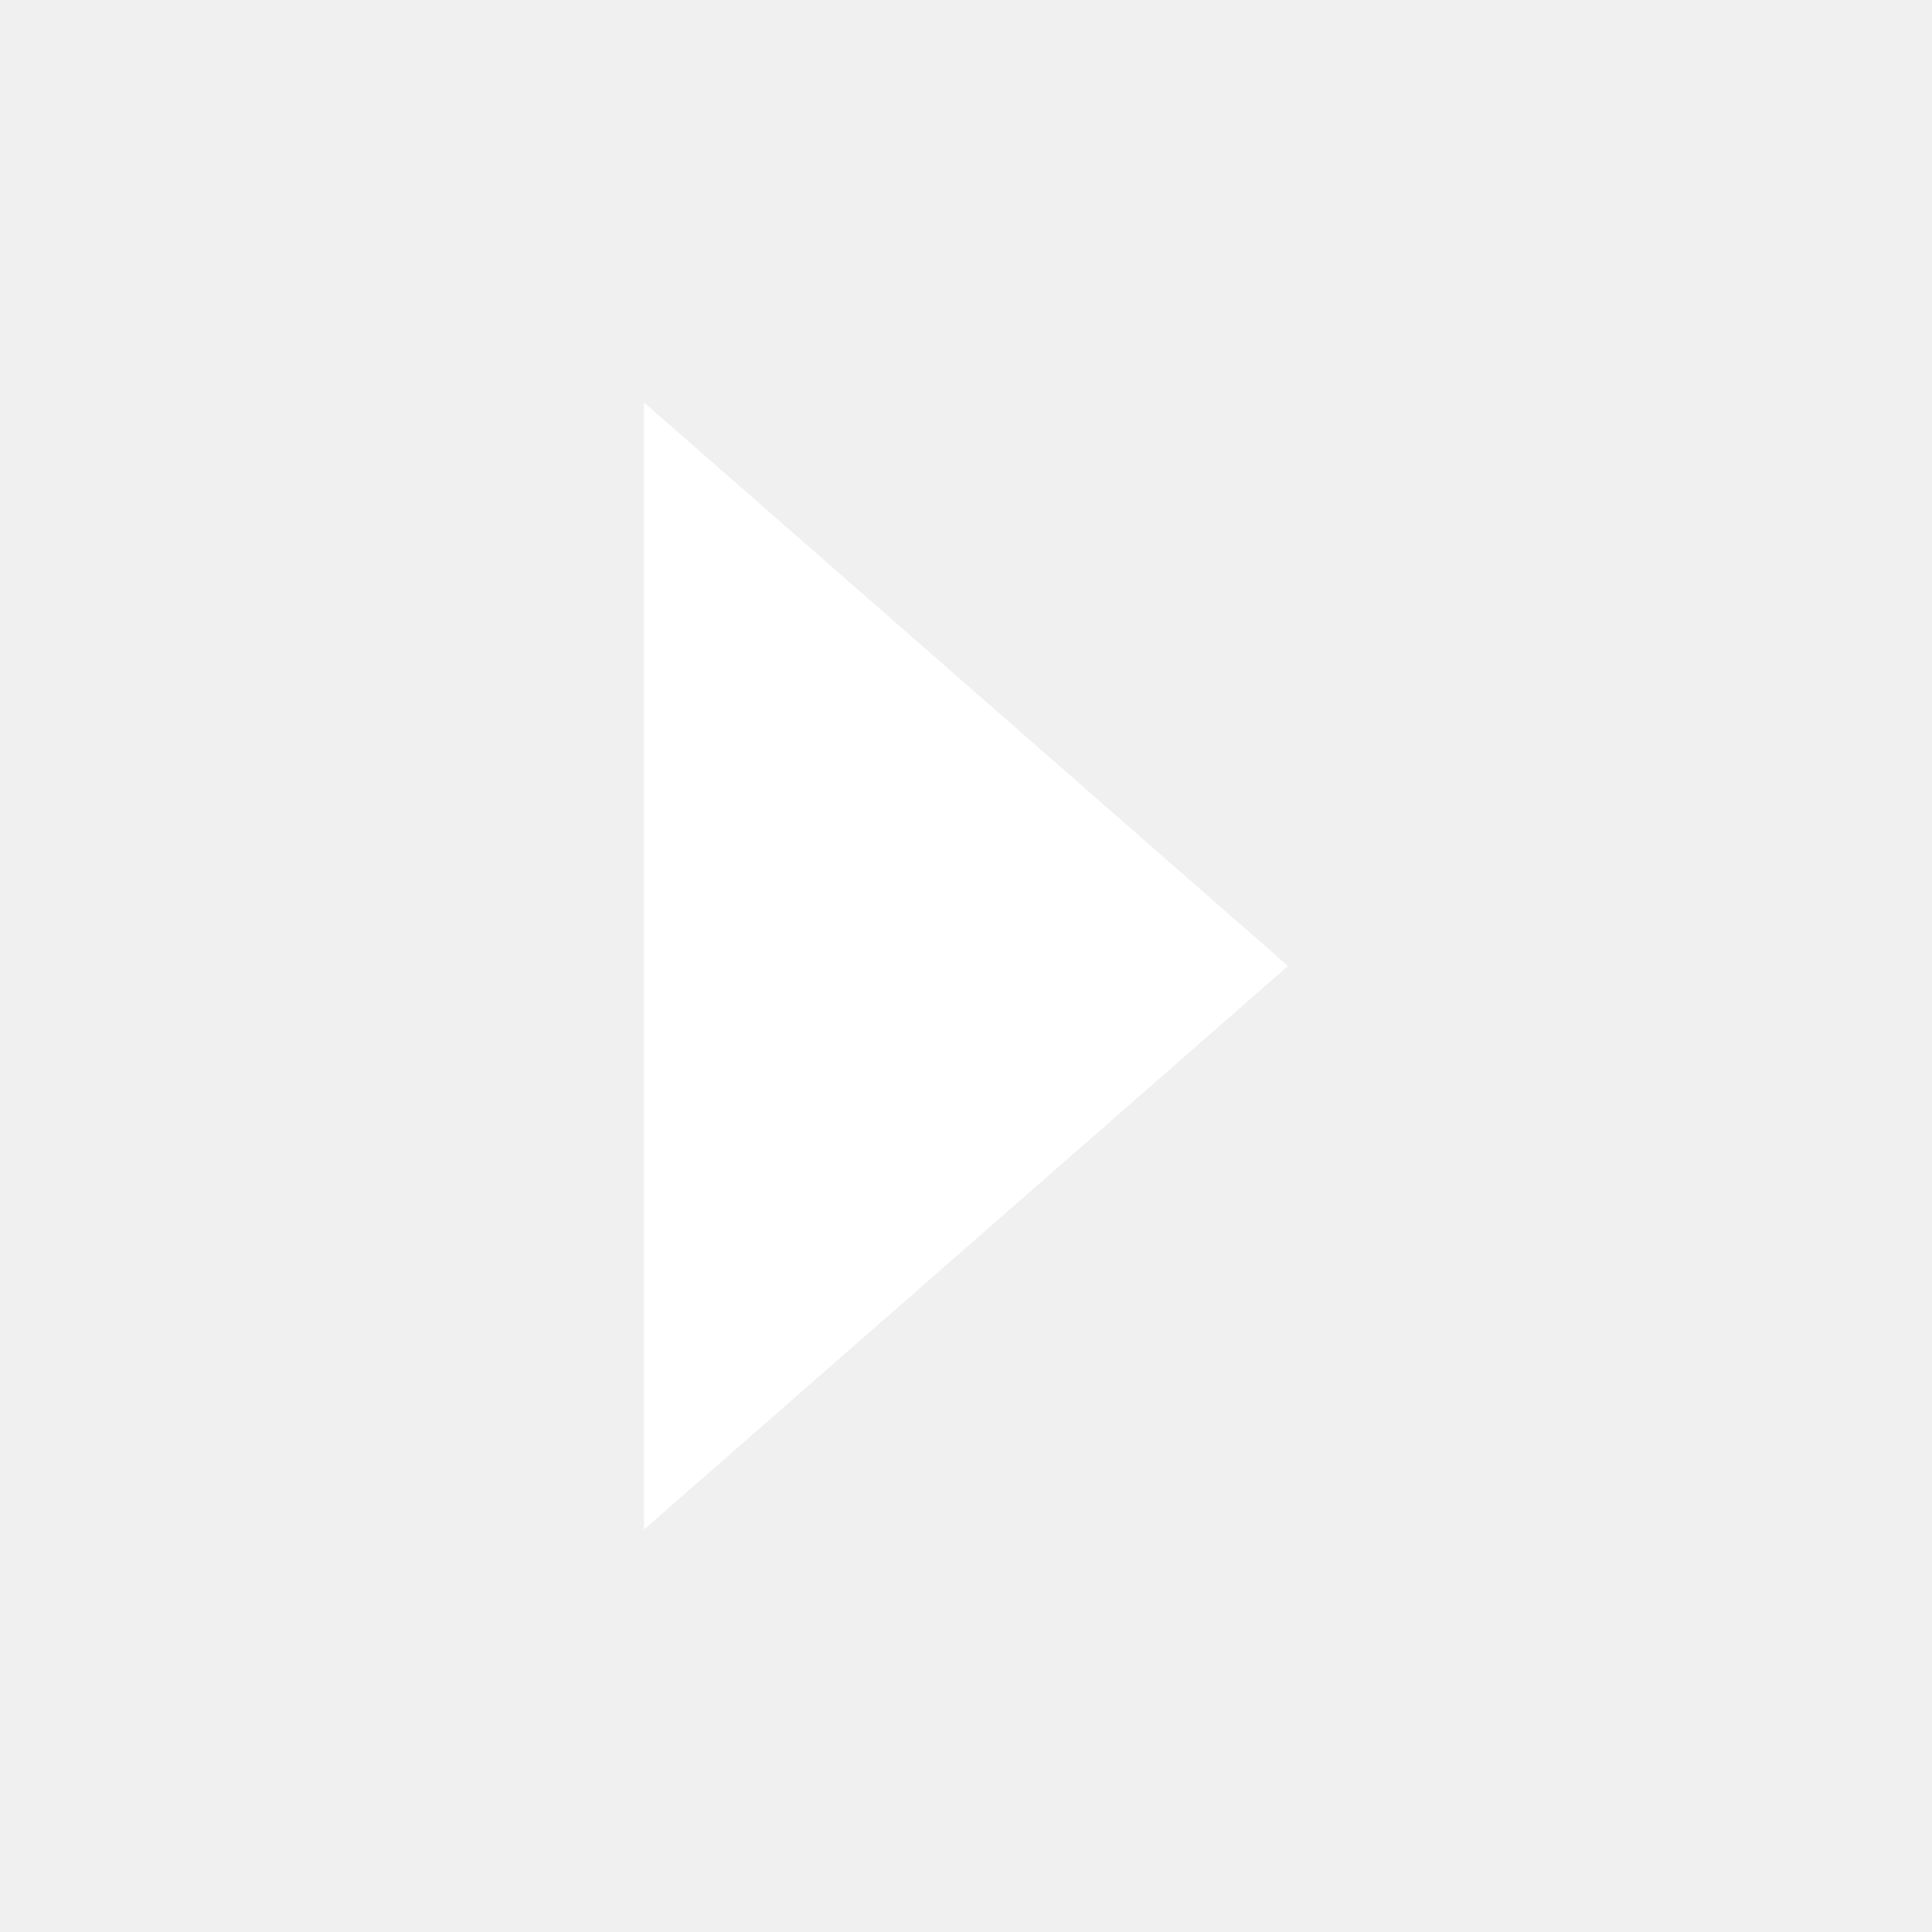
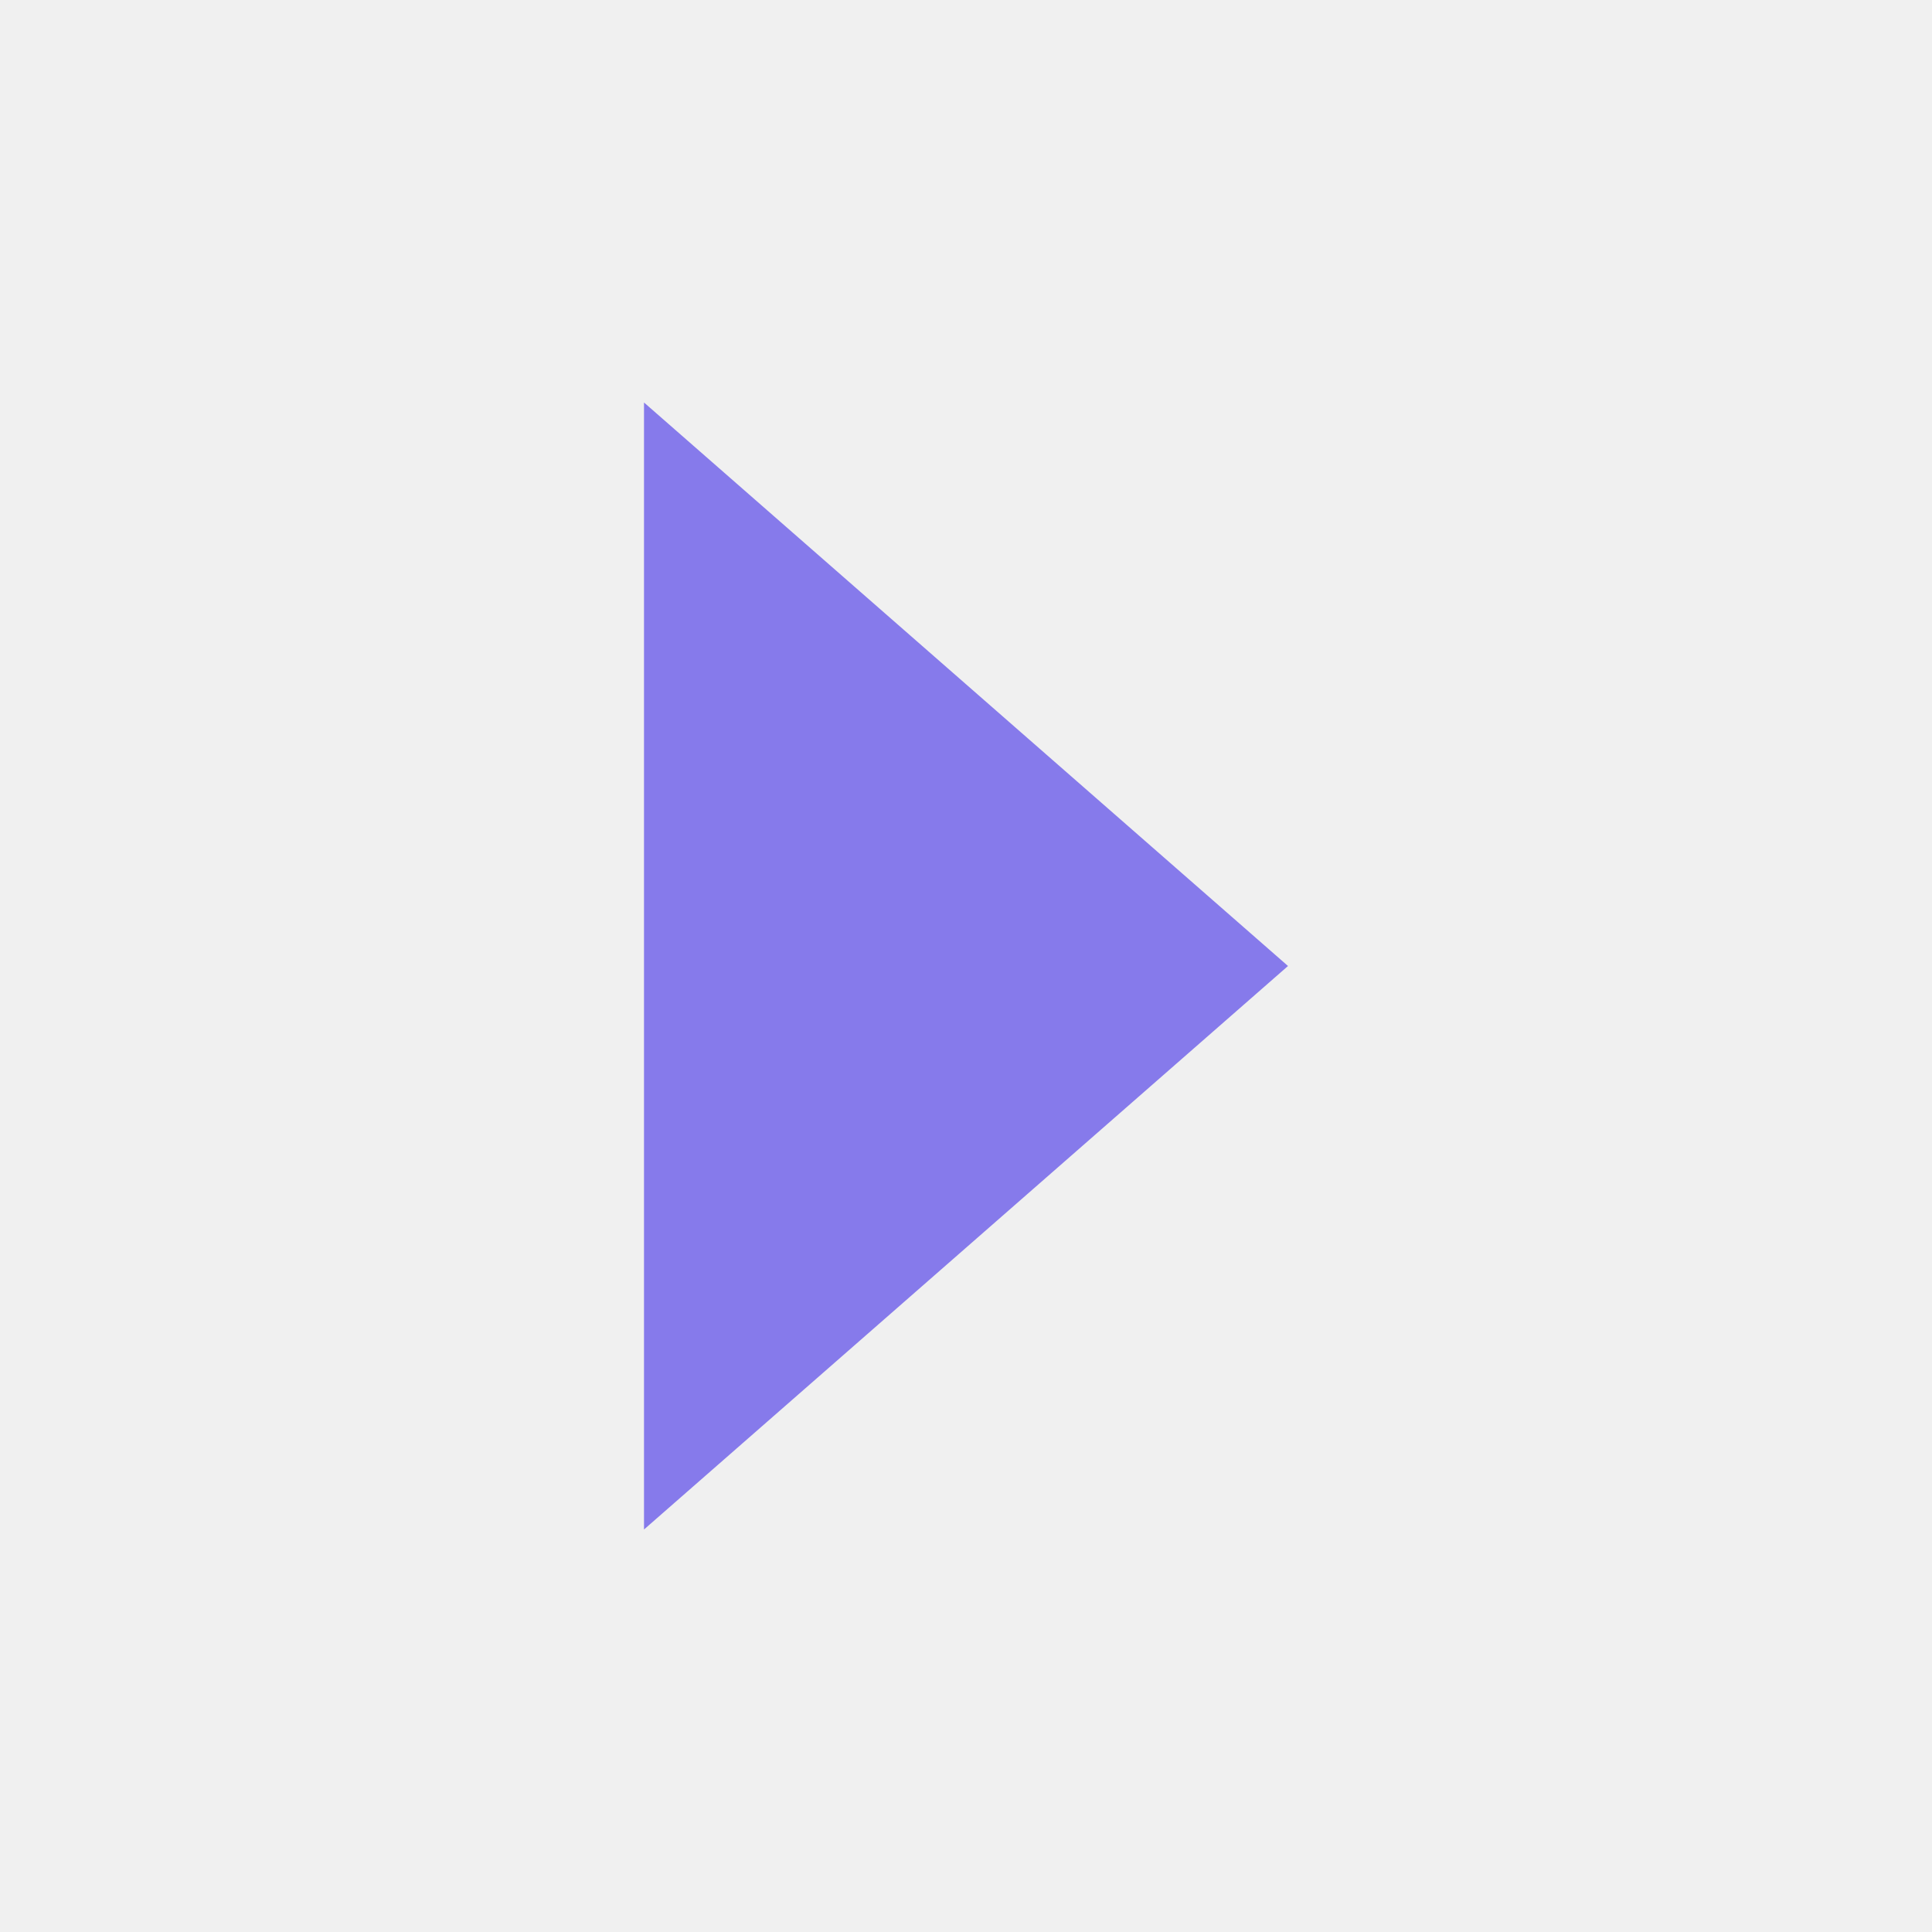
<svg xmlns="http://www.w3.org/2000/svg" viewBox="0 0 24 24" version="1.1">
  <g id="directional" stroke="none" stroke-width="1" fill="none" fill-rule="evenodd">
-     <g id="drop-right" fill="#ffffff">
+     <g id="drop-right" fill="#867AEB">
      <polygon id="Shape" points="8 5 8 19 16 12">

</polygon>
    </g>
  </g>
</svg>
